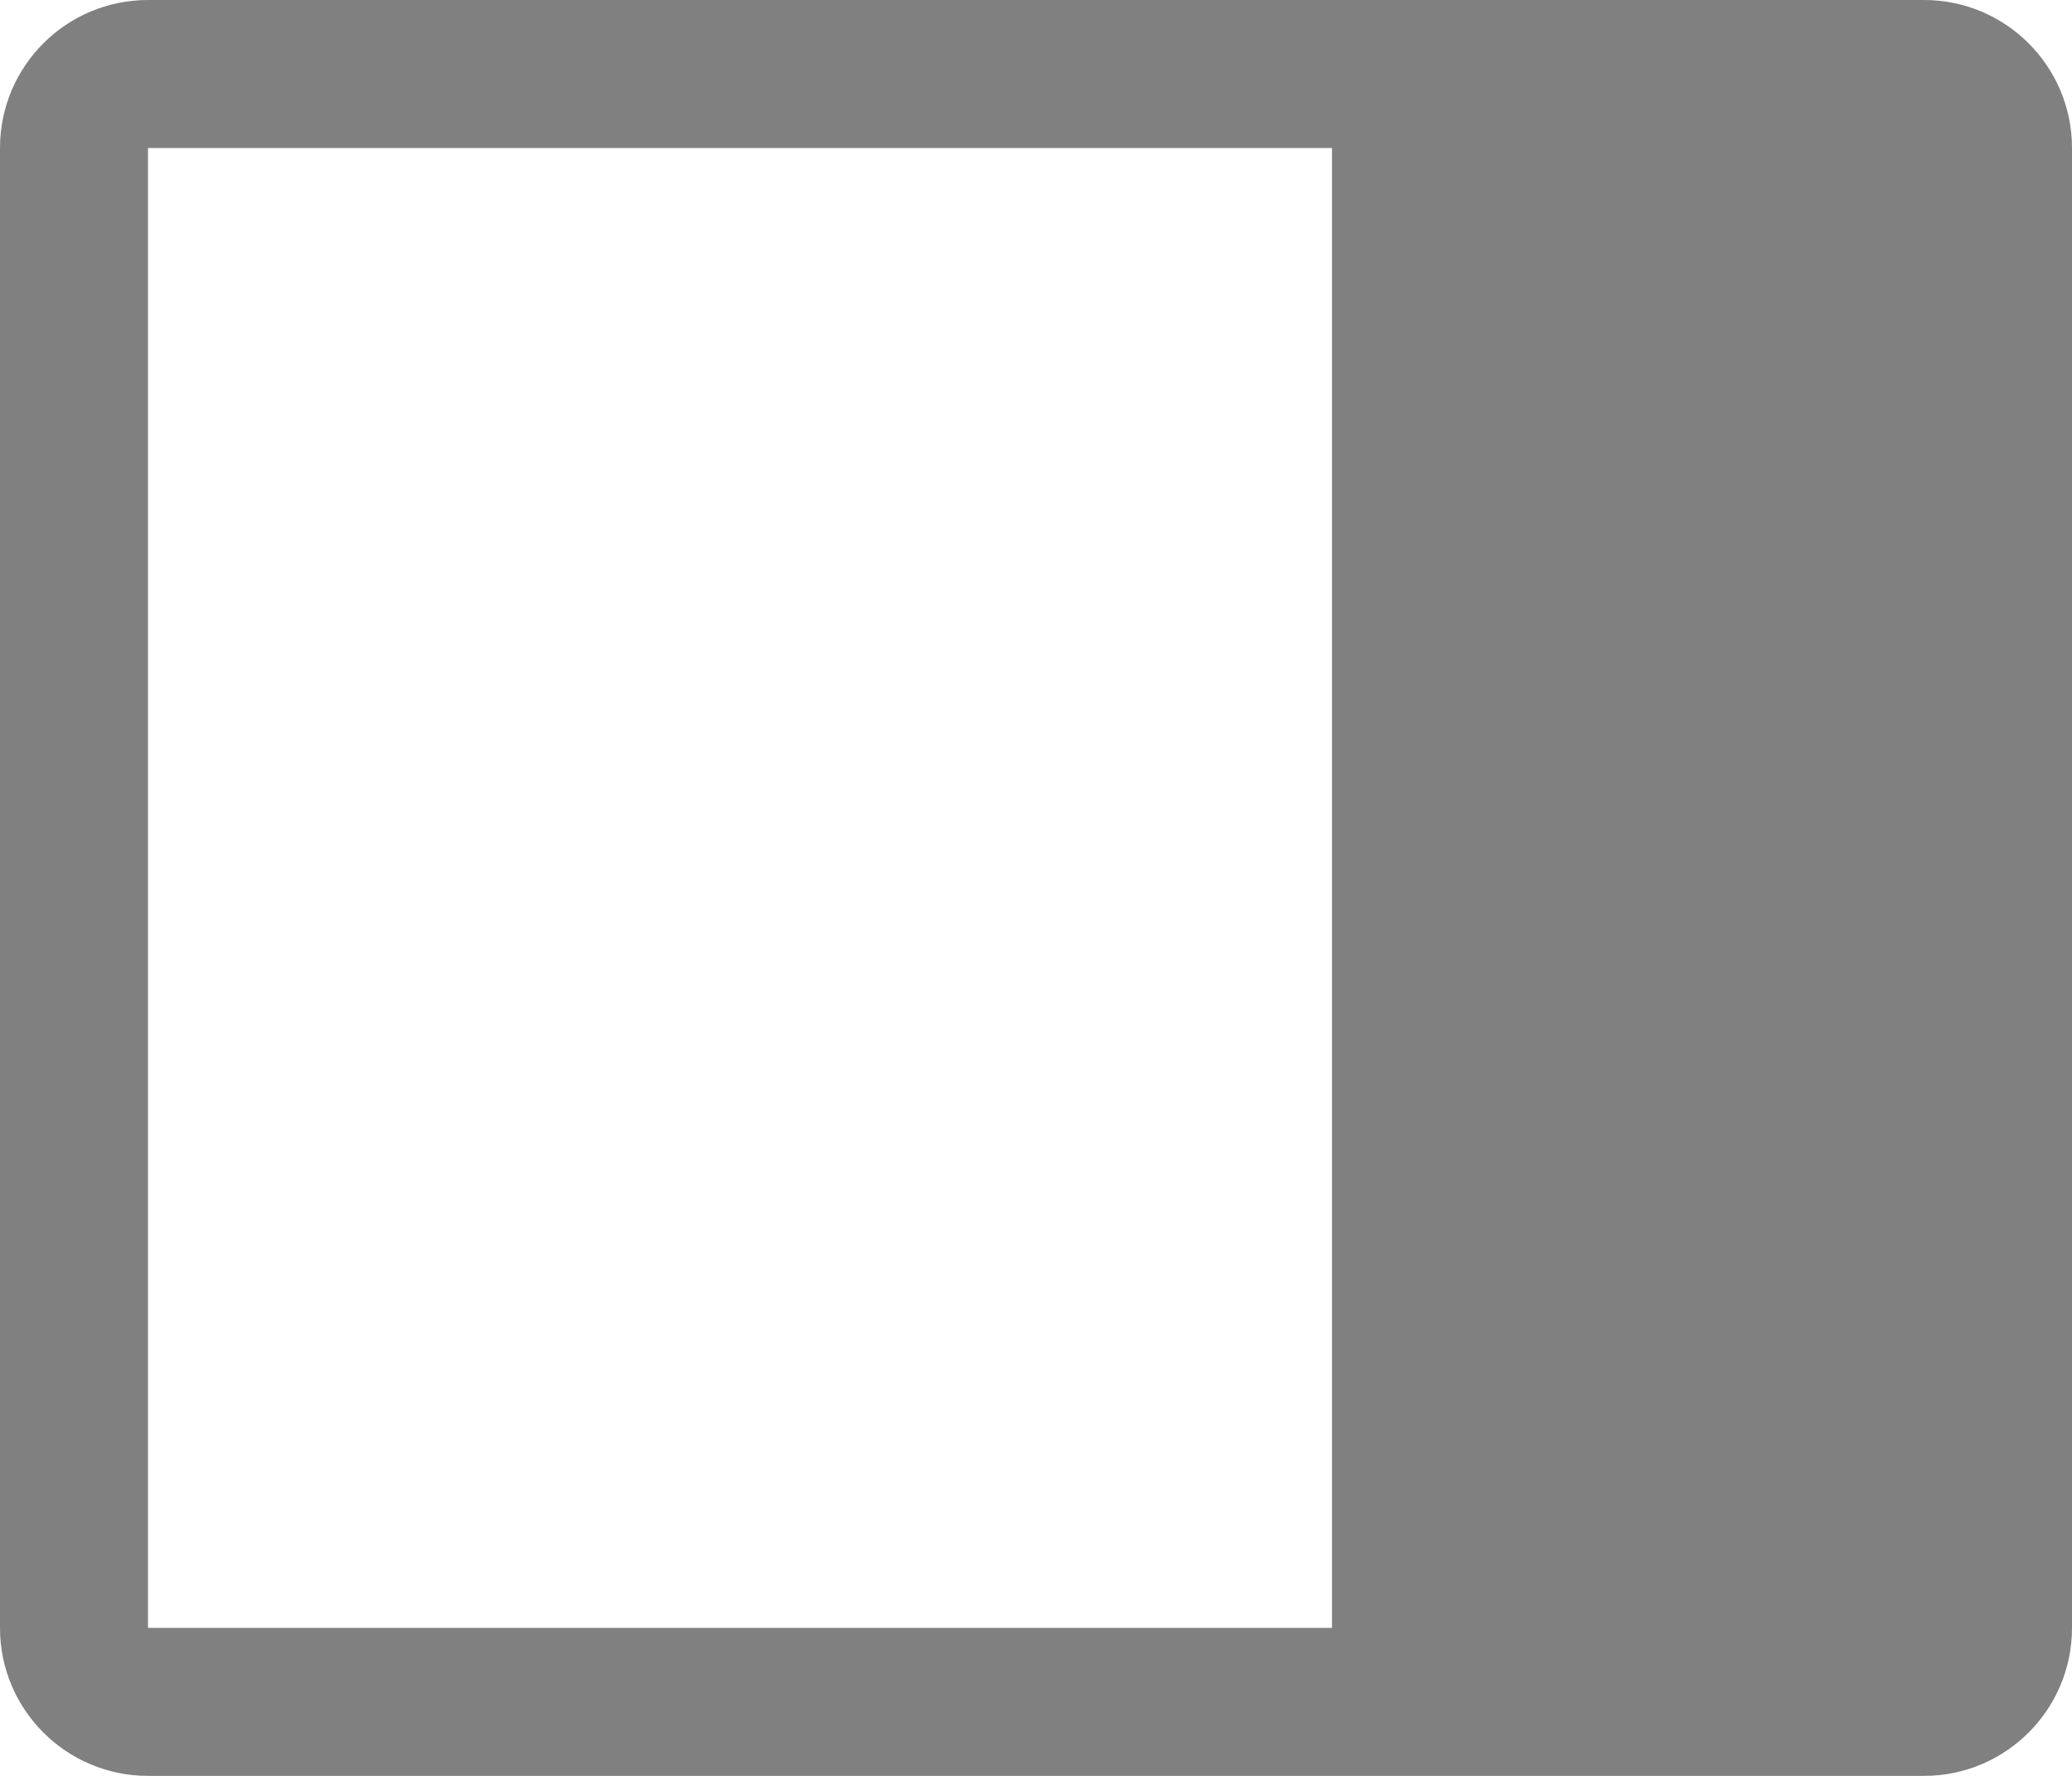
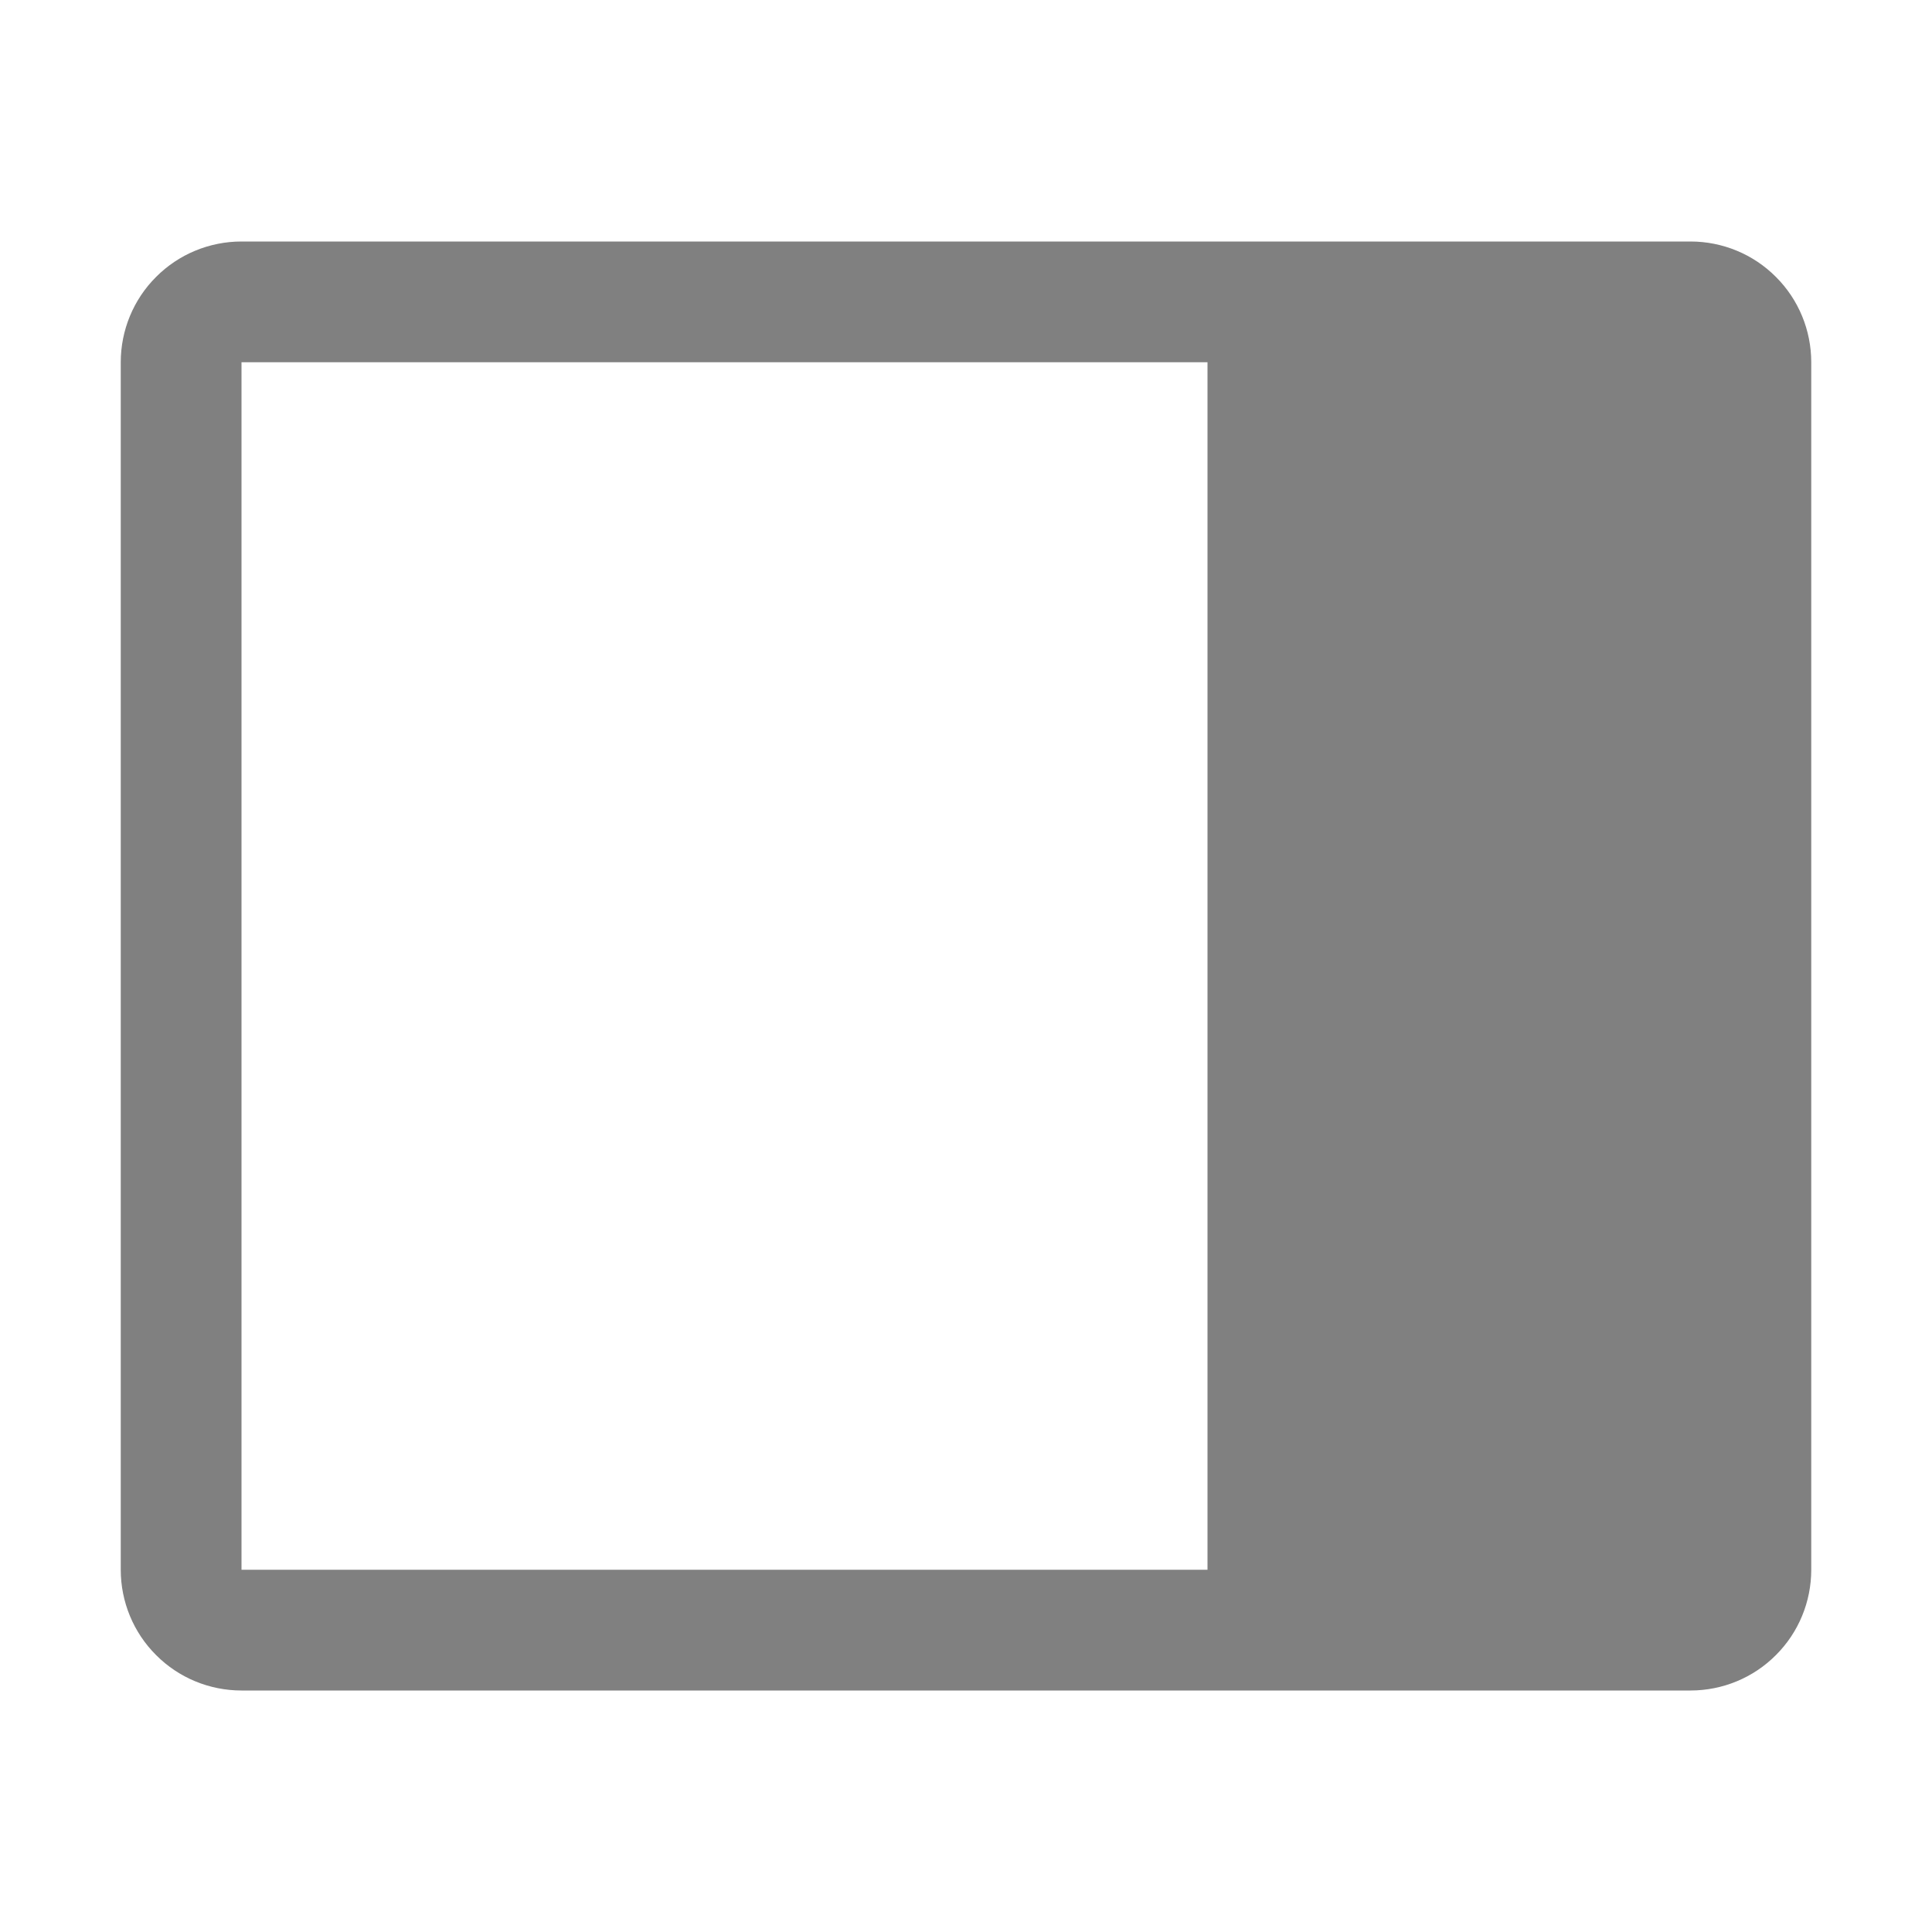
- <svg xmlns="http://www.w3.org/2000/svg" width="14" height="12" fill="none" viewBox="0 0 14 12">
-   <path fill="#808080" d="M13 0H1a1 1 0 0 0-1 1v10a1 1 0 0 0 1 1h12a1 1 0 0 0 1-1V1a1 1 0 0 0-1-1ZM1 1h8v10H1V1Z" />
+ <svg xmlns="http://www.w3.org/2000/svg" width="16" height="16" viewBox="0 0 16 16" fill="none">
+   <path d="M14 2H2C1.735 2 1.48 2.105 1.293 2.293C1.105 2.48 1 2.735 1 3V13C1 13.265 1.105 13.52 1.293 13.707C1.48 13.895 1.735 14 2 14H14C14.265 14 14.52 13.895 14.707 13.707C14.895 13.52 15 13.265 15 13V3C15 2.735 14.895 2.48 14.707 2.293C14.52 2.105 14.265 2 14 2ZM2 3H10V13H2V3Z" fill="#808080" />
</svg>
